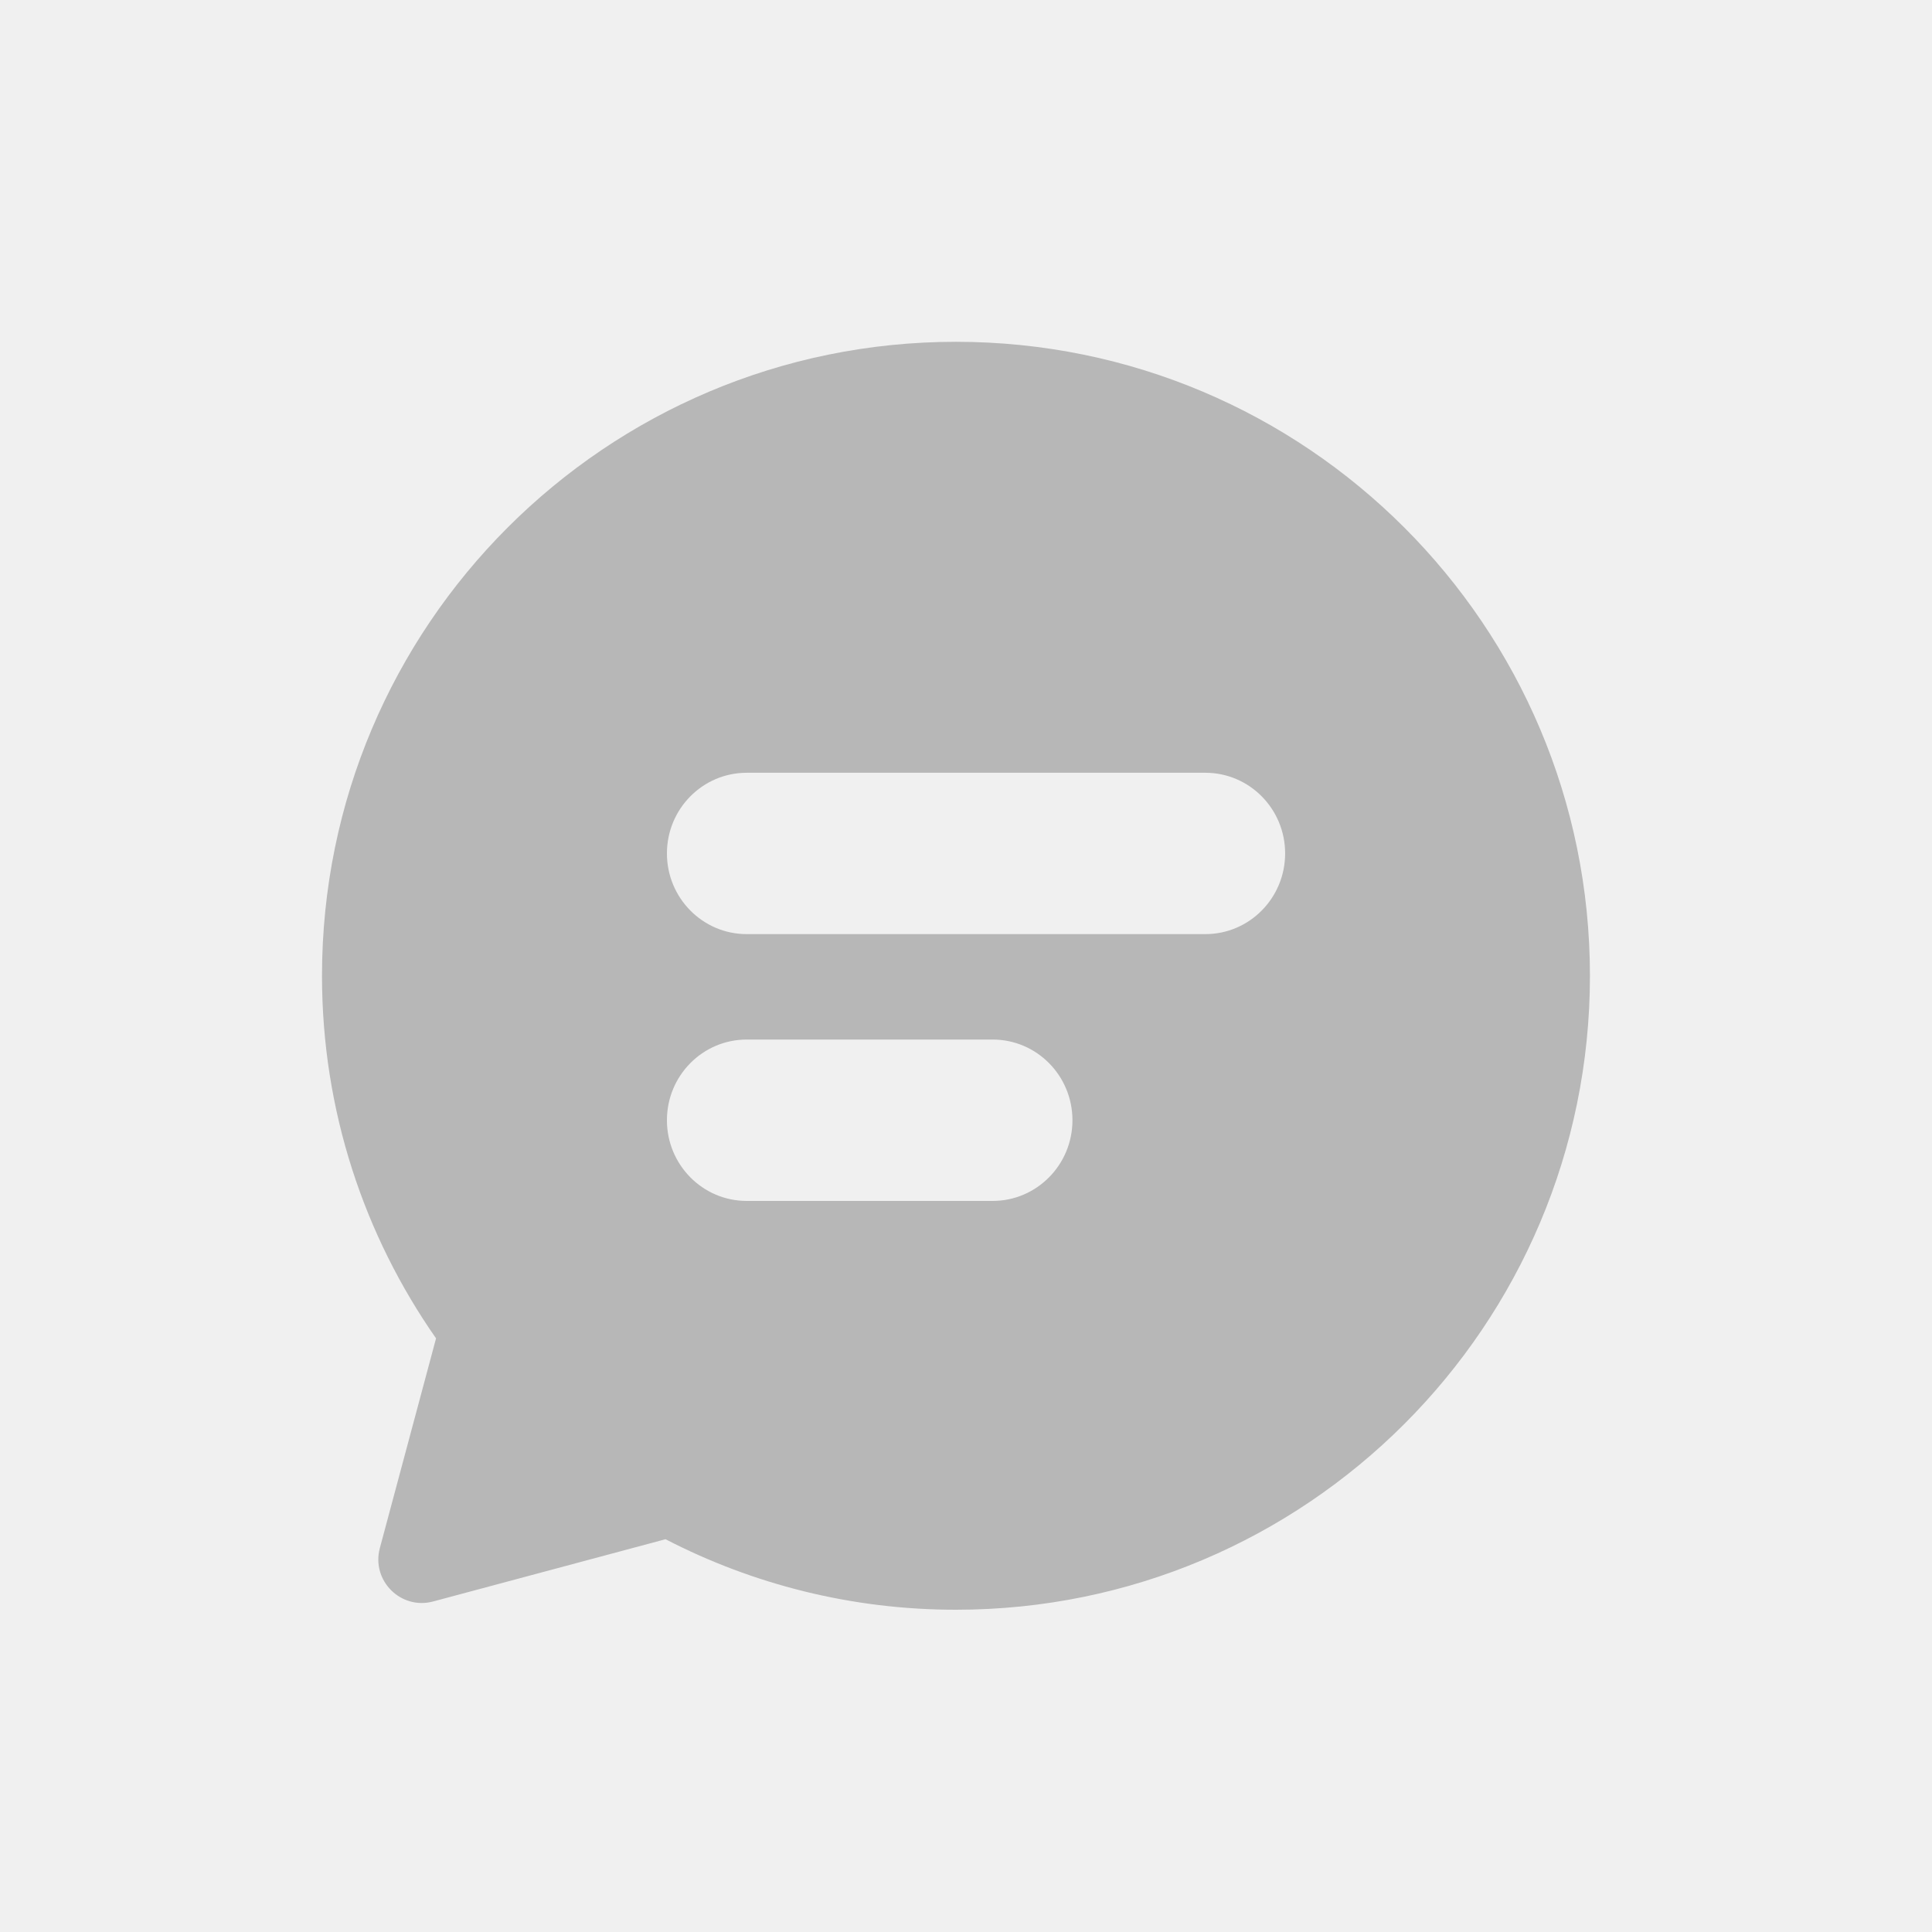
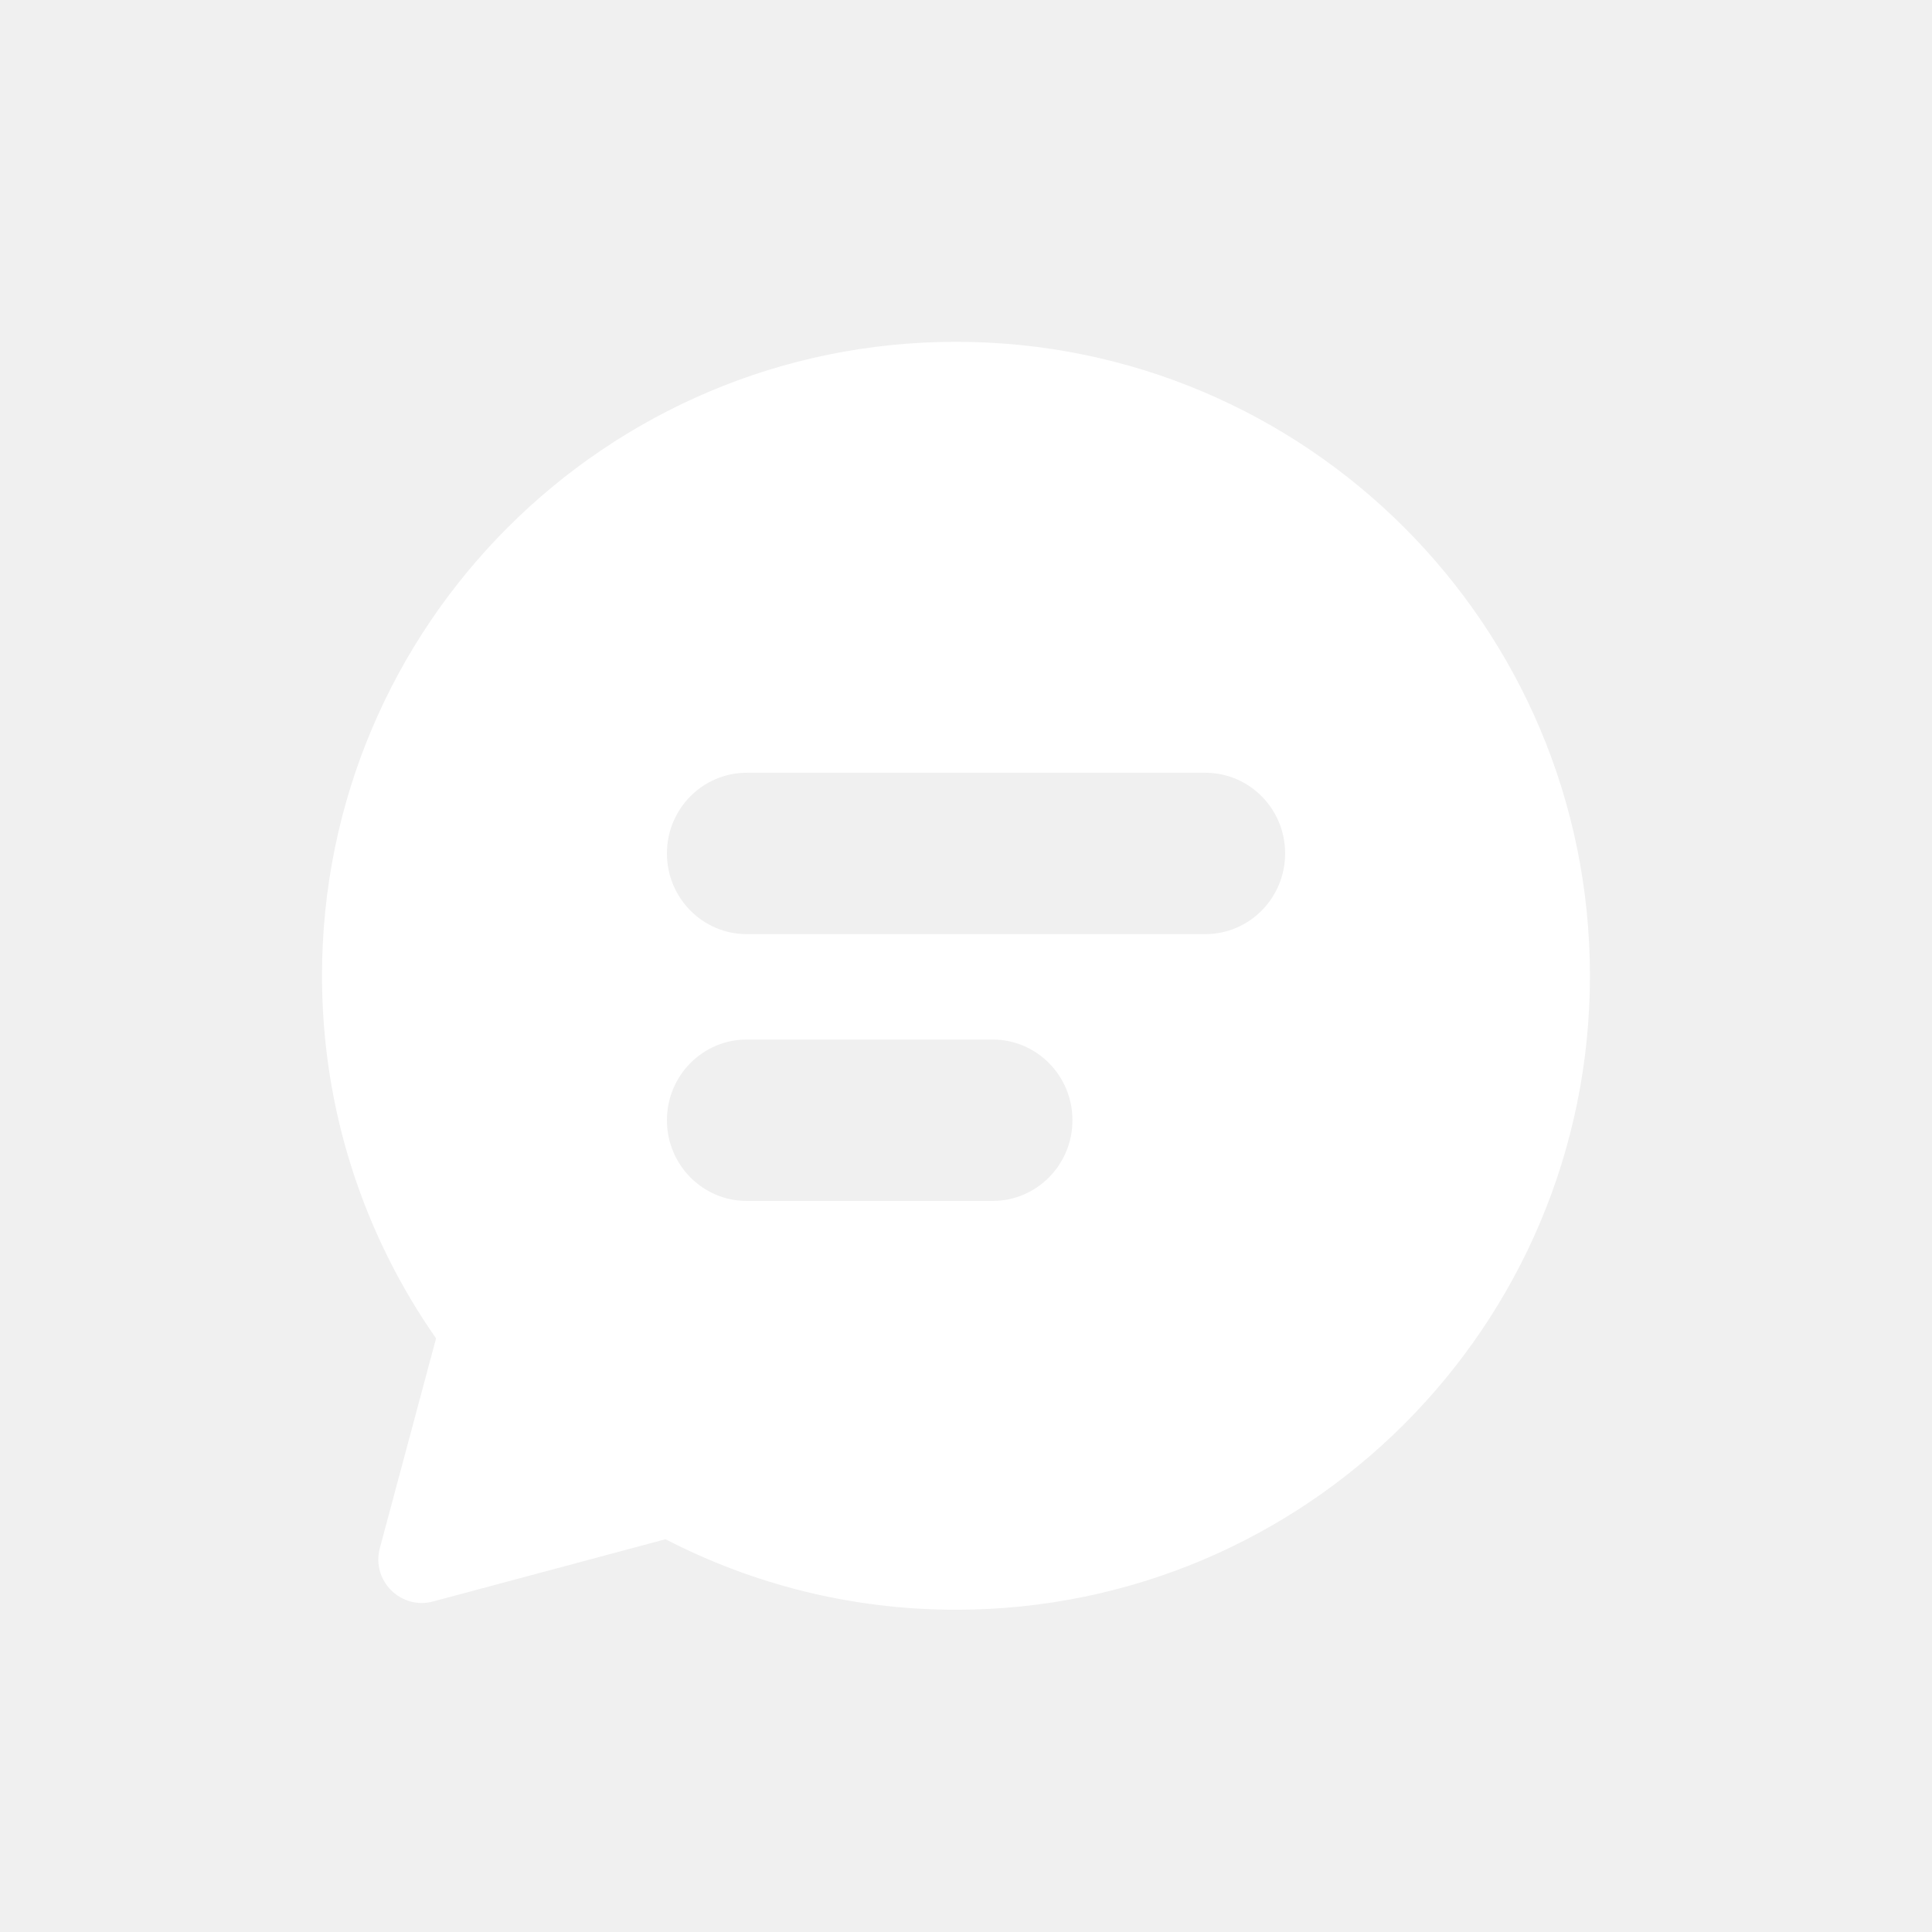
<svg xmlns="http://www.w3.org/2000/svg" width="40" height="40" viewBox="-10 -10 60 60" version="1.1">
  <defs />
  <g id="icon/other/chat" stroke="none" stroke-width="1" fill="none" fill-rule="evenodd">
-     <path d="M19.688,0.615 C30.562,0.615 39.377,9.43 39.377,20.304 C39.377,31.177 30.562,39.992 19.688,39.992 C16.436,39.992 13.371,39.199 10.668,37.802 L3.452,39.735 C2.447,40.005 1.527,39.085 1.796,38.079 L3.542,31.564 C1.312,28.372 -0,24.492 -0,20.304 C-0,9.43 8.815,0.615 19.688,0.615 Z M20.828,22.284 L13.19,22.284 C11.821,22.284 10.712,23.406 10.712,24.79 C10.712,26.173 11.821,27.296 13.19,27.296 L20.828,27.296 C22.196,27.296 23.306,26.173 23.306,24.79 C23.306,23.406 22.196,22.284 20.828,22.284 Z M27.433,13.999 L13.19,13.999 C11.822,13.999 10.712,15.12 10.712,16.504 C10.712,17.888 11.822,19.01 13.19,19.01 L27.433,19.01 C28.802,19.01 29.911,17.888 29.911,16.504 C29.911,15.12 28.802,13.999 27.433,13.999 Z" id="Combined-Shape" fill="#B7B7B7" />
+     <path d="M19.688,0.615 C30.562,0.615 39.377,9.43 39.377,20.304 C39.377,31.177 30.562,39.992 19.688,39.992 C16.436,39.992 13.371,39.199 10.668,37.802 L3.452,39.735 C2.447,40.005 1.527,39.085 1.796,38.079 L3.542,31.564 C1.312,28.372 -0,24.492 -0,20.304 C-0,9.43 8.815,0.615 19.688,0.615 Z M20.828,22.284 L13.19,22.284 C11.821,22.284 10.712,23.406 10.712,24.79 C10.712,26.173 11.821,27.296 13.19,27.296 L20.828,27.296 C22.196,27.296 23.306,26.173 23.306,24.79 C23.306,23.406 22.196,22.284 20.828,22.284 Z M27.433,13.999 L13.19,13.999 C11.822,13.999 10.712,15.12 10.712,16.504 C10.712,17.888 11.822,19.01 13.19,19.01 L27.433,19.01 C28.802,19.01 29.911,17.888 29.911,16.504 C29.911,15.12 28.802,13.999 27.433,13.999 Z" id="Combined-Shape" fill="#FFFFFF" />
  </g>
</svg>
